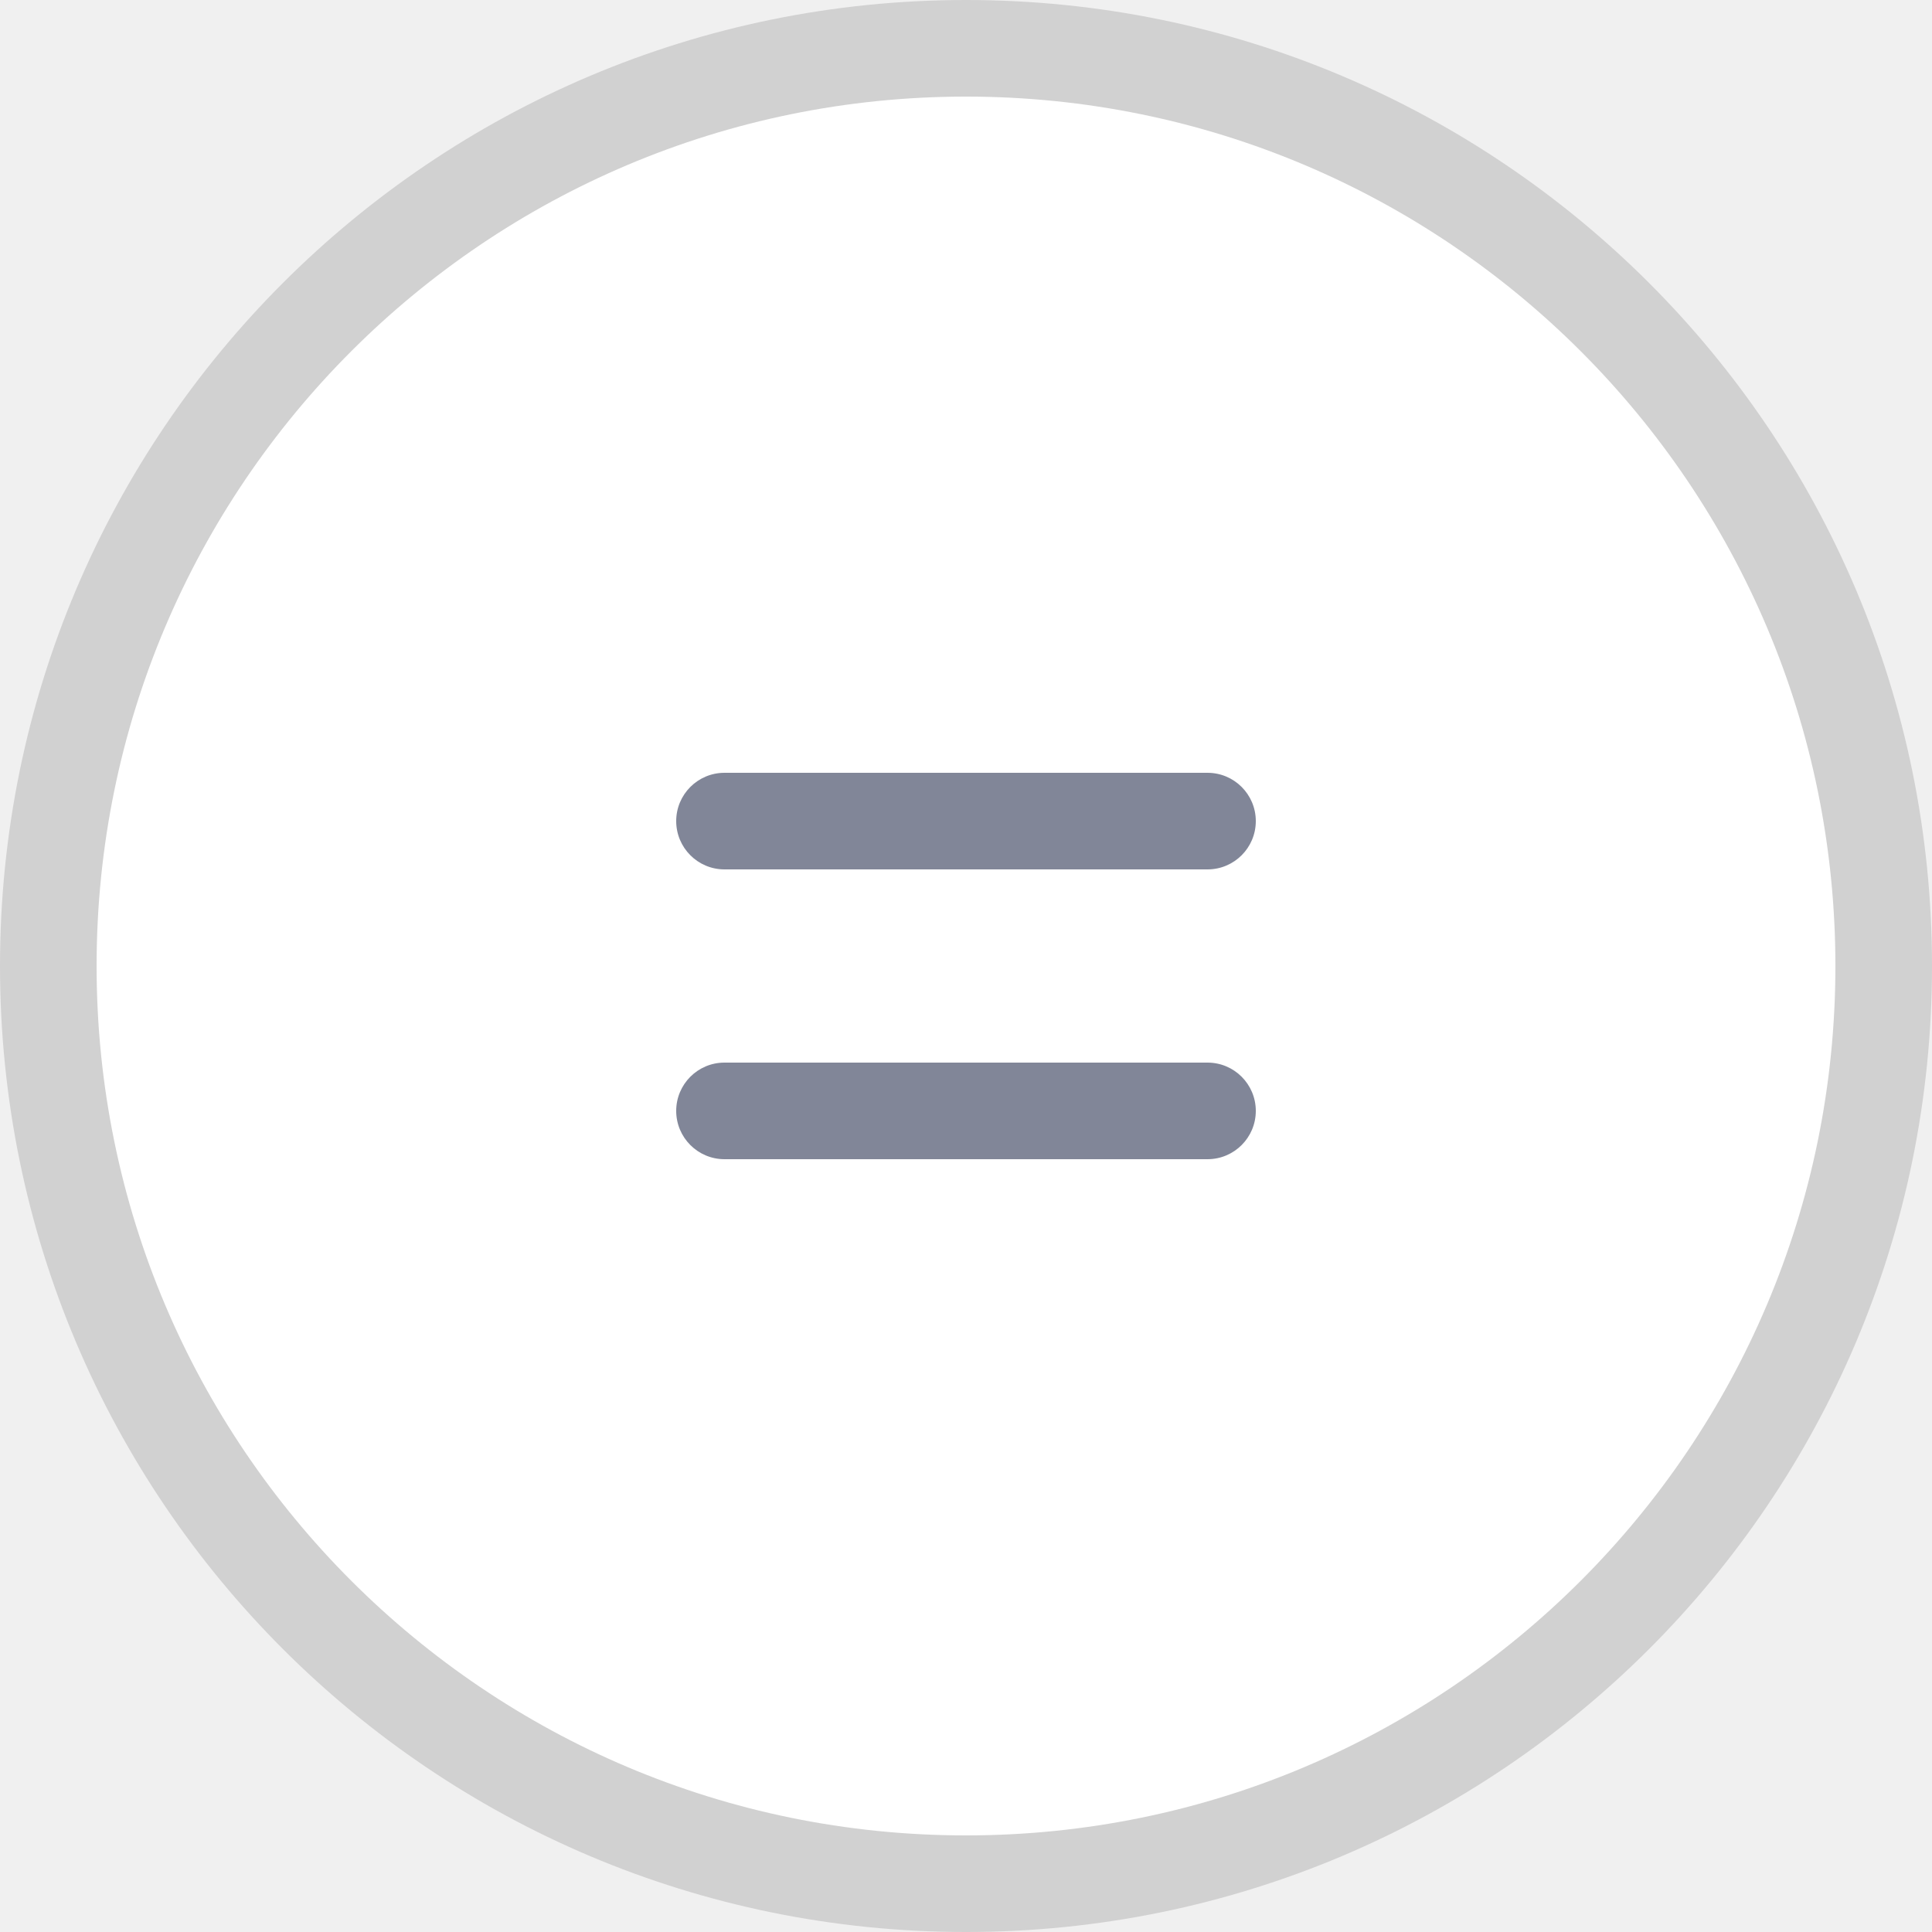
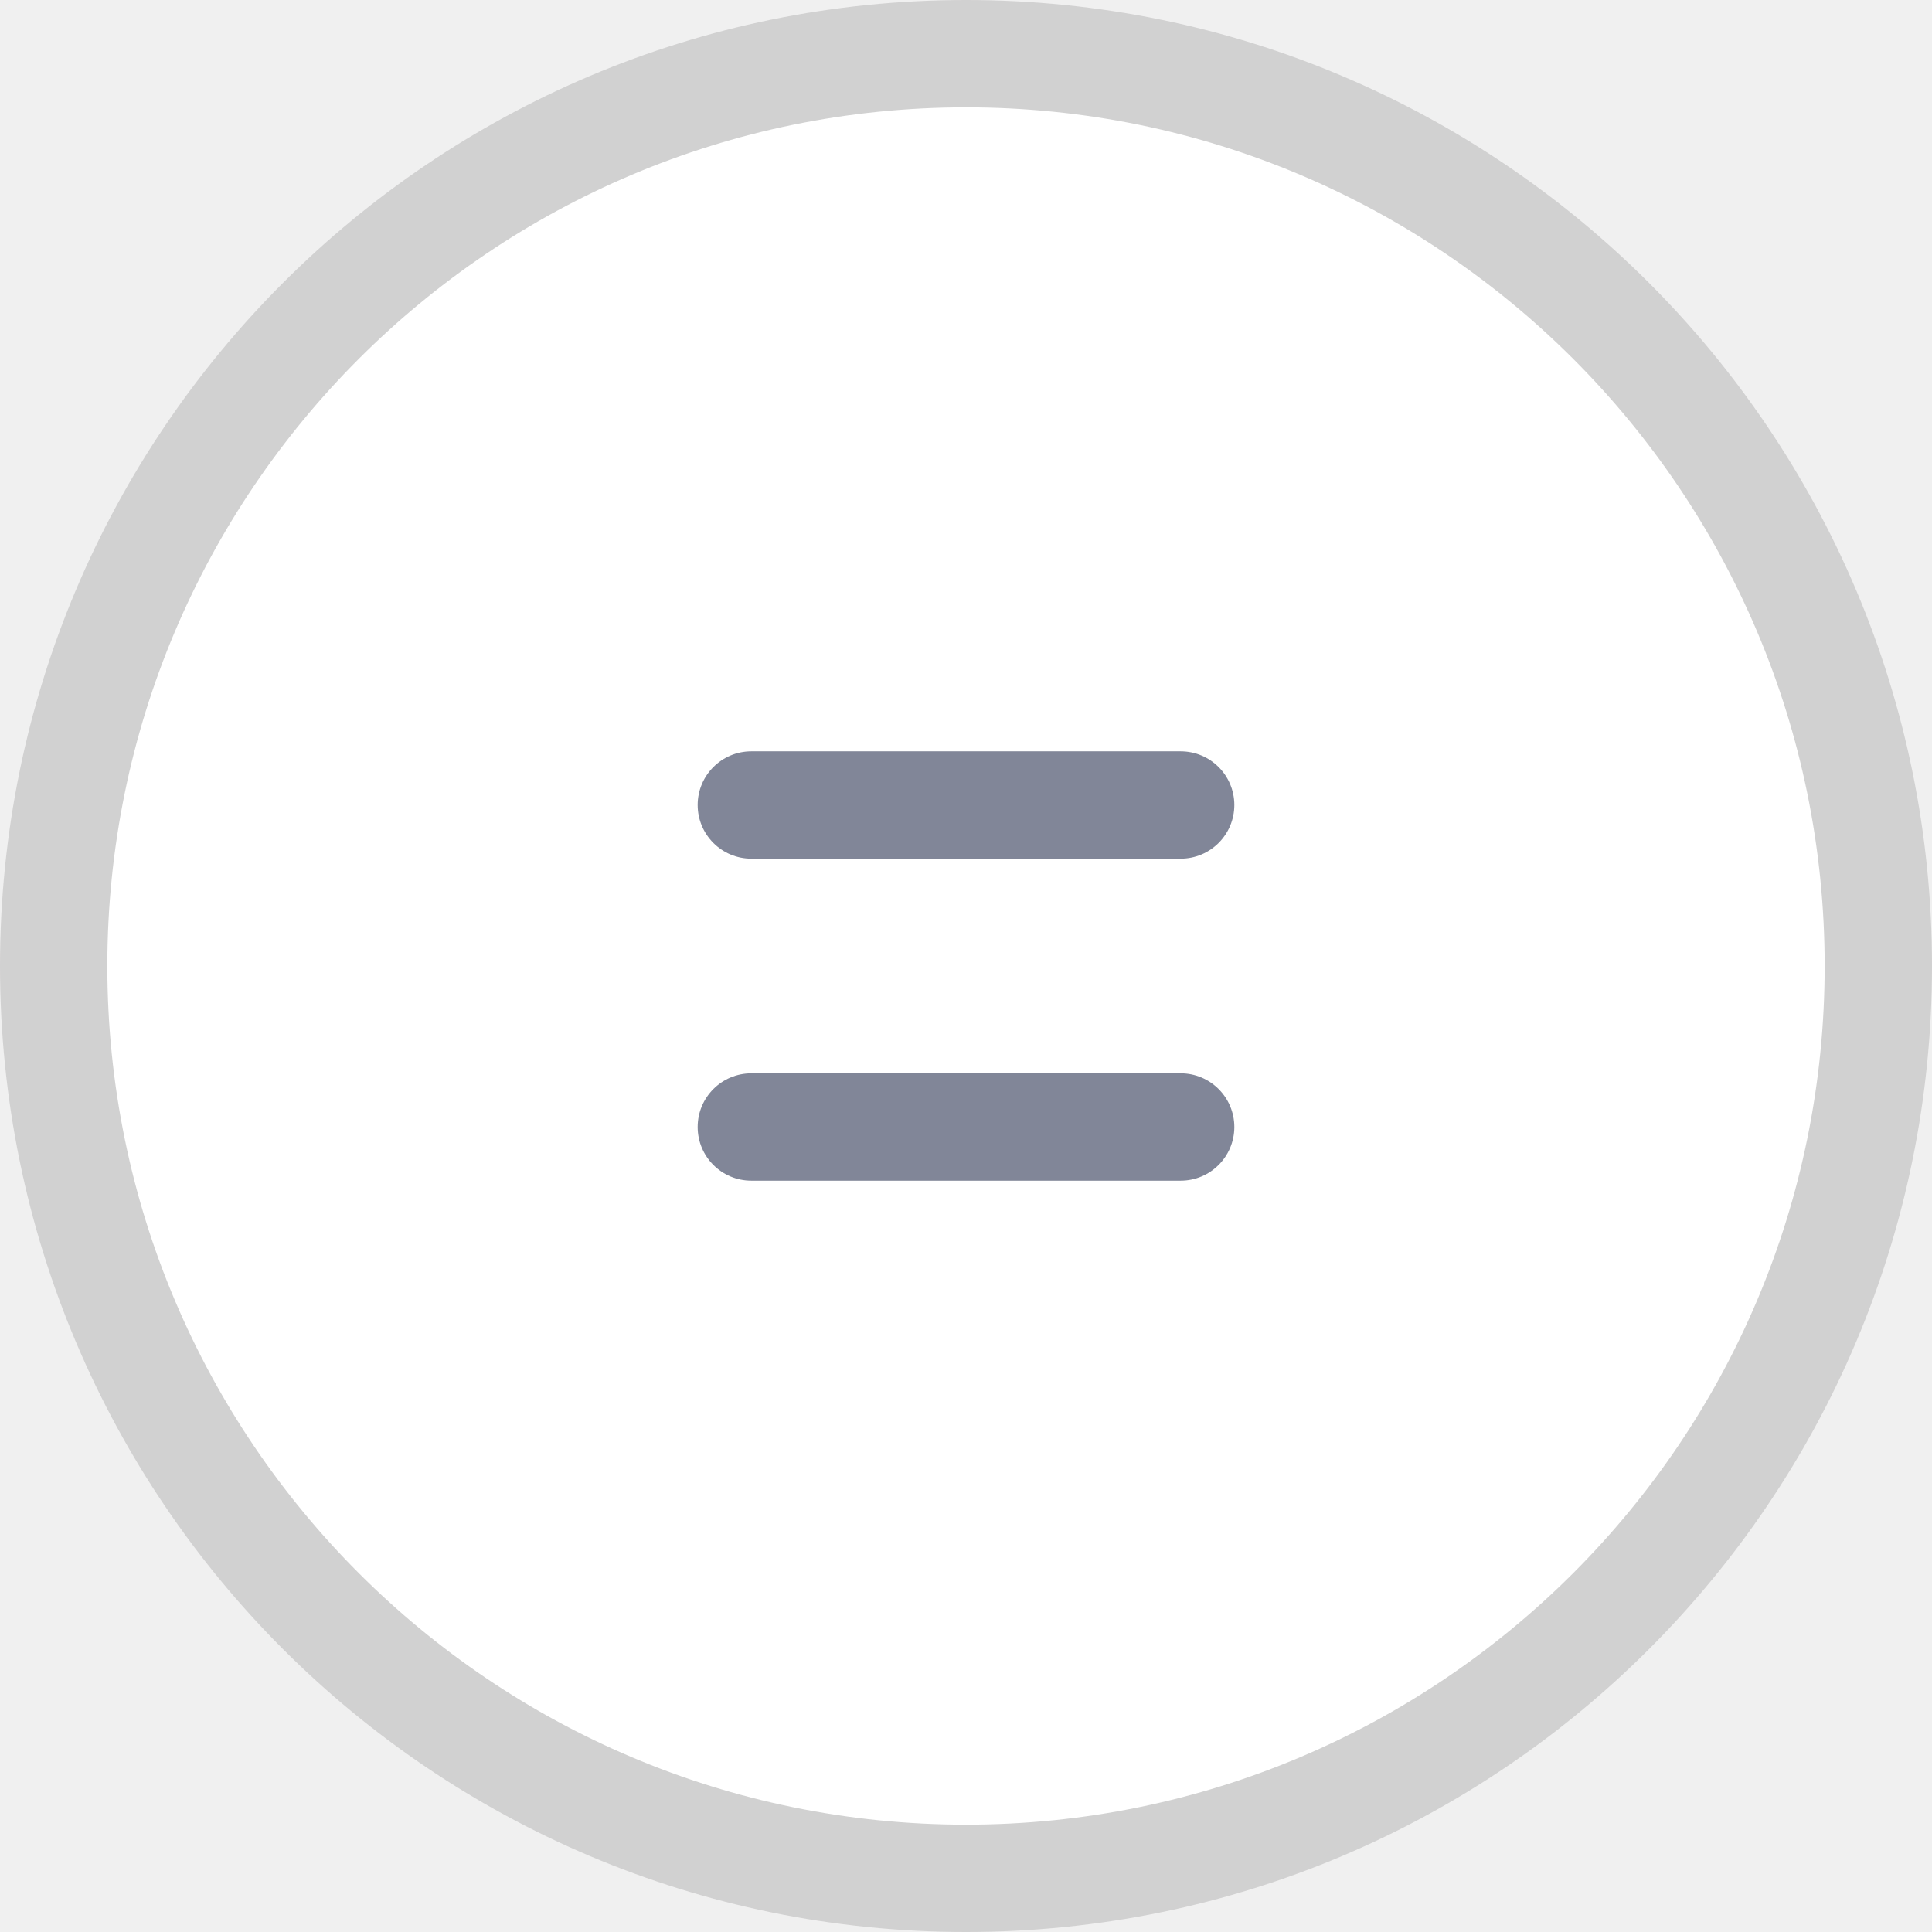
- <svg xmlns="http://www.w3.org/2000/svg" id="Layer_1" data-name="Layer 1" viewBox="0 0 40 40">
+ <svg xmlns="http://www.w3.org/2000/svg" id="Layer_1" data-name="Layer 1" viewBox="0 0 36 36">
  <defs>
    <style>.cls-1{fill:#231f20;opacity:0.15;}.cls-2{fill:#fff;}.cls-3{opacity:0.75;}.cls-4{fill:#575e75;}</style>
  </defs>
-   <circle class="cls-1" cx="20" cy="20" r="20" />
-   <circle class="cls-2" cx="20" cy="20" r="18" />
+   <circle class="cls-1" cx="18" cy="18" r="18" />
+   <circle class="cls-2" cx="18" cy="18" r="16" />
  <g class="cls-3">
-     <rect class="cls-4" x="14" y="16" width="12" height="2" rx="1" ry="1" />
-     <rect class="cls-4" x="14" y="22" width="12" height="2" rx="1" ry="1" />
+     <rect class="cls-4" x="13" y="14" width="10" height="2" rx="1" ry="1" />
+     <rect class="cls-4" x="13" y="20" width="10" height="2" rx="1" ry="1" />
  </g>
</svg>
